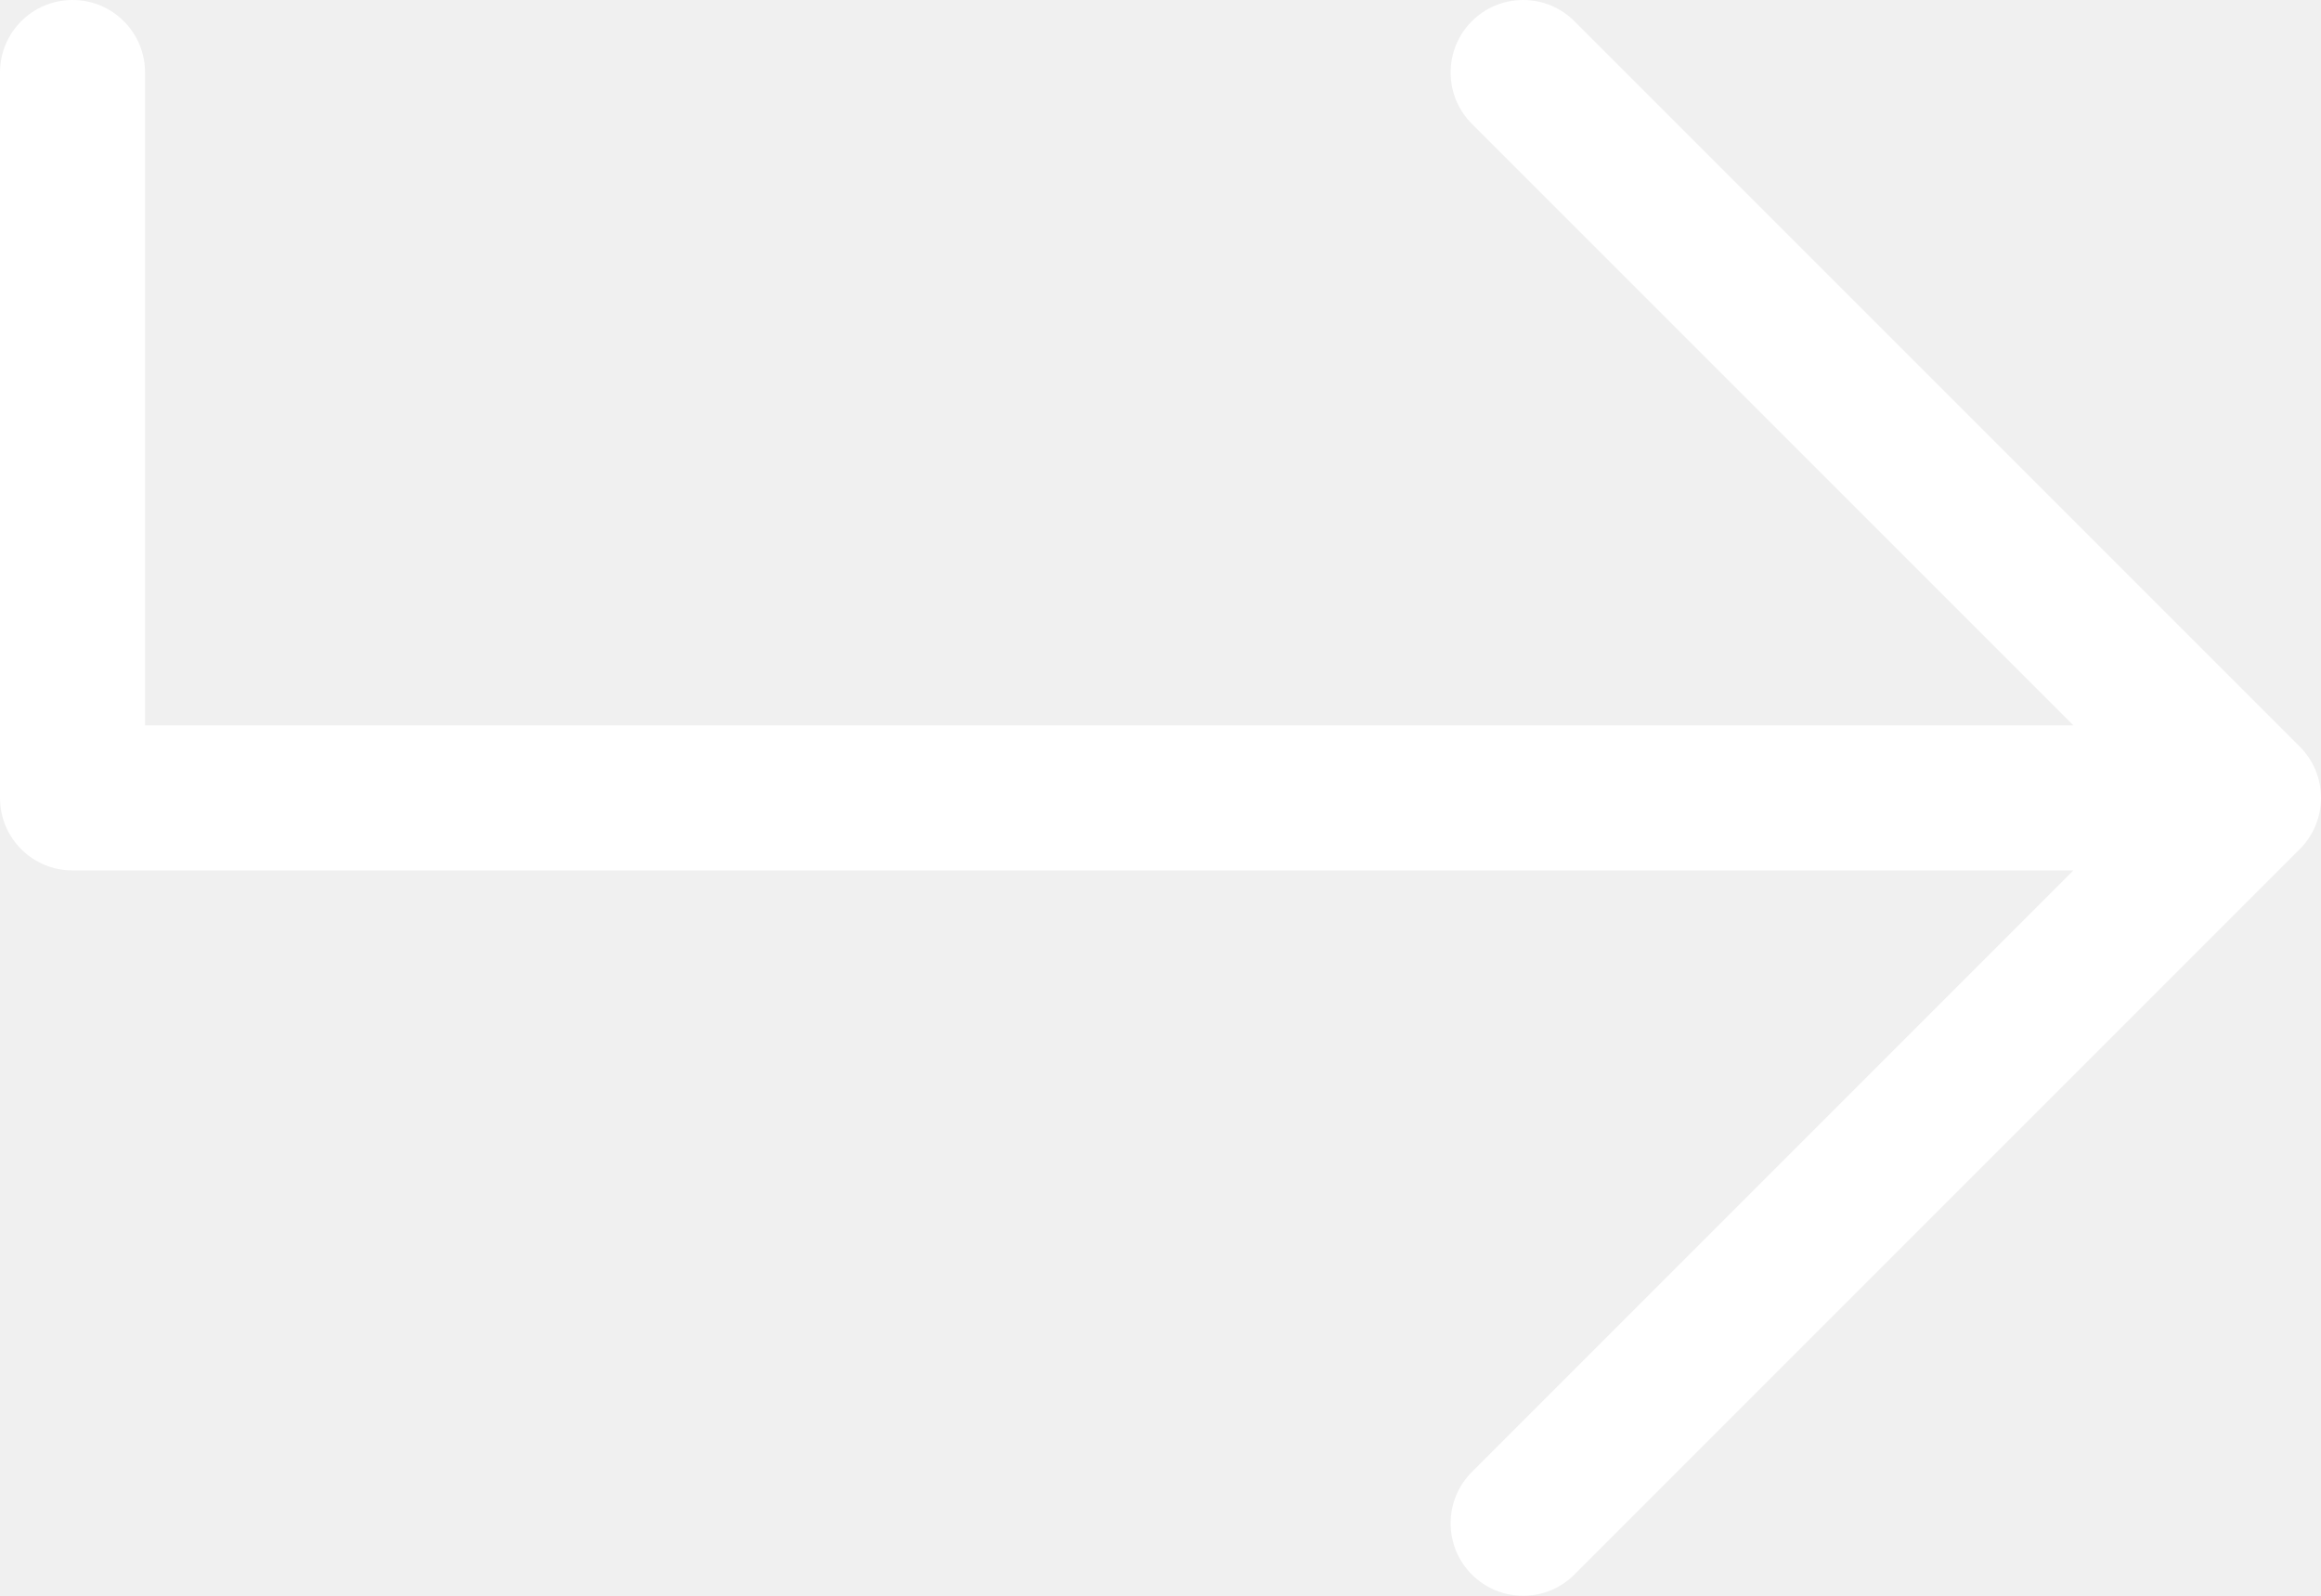
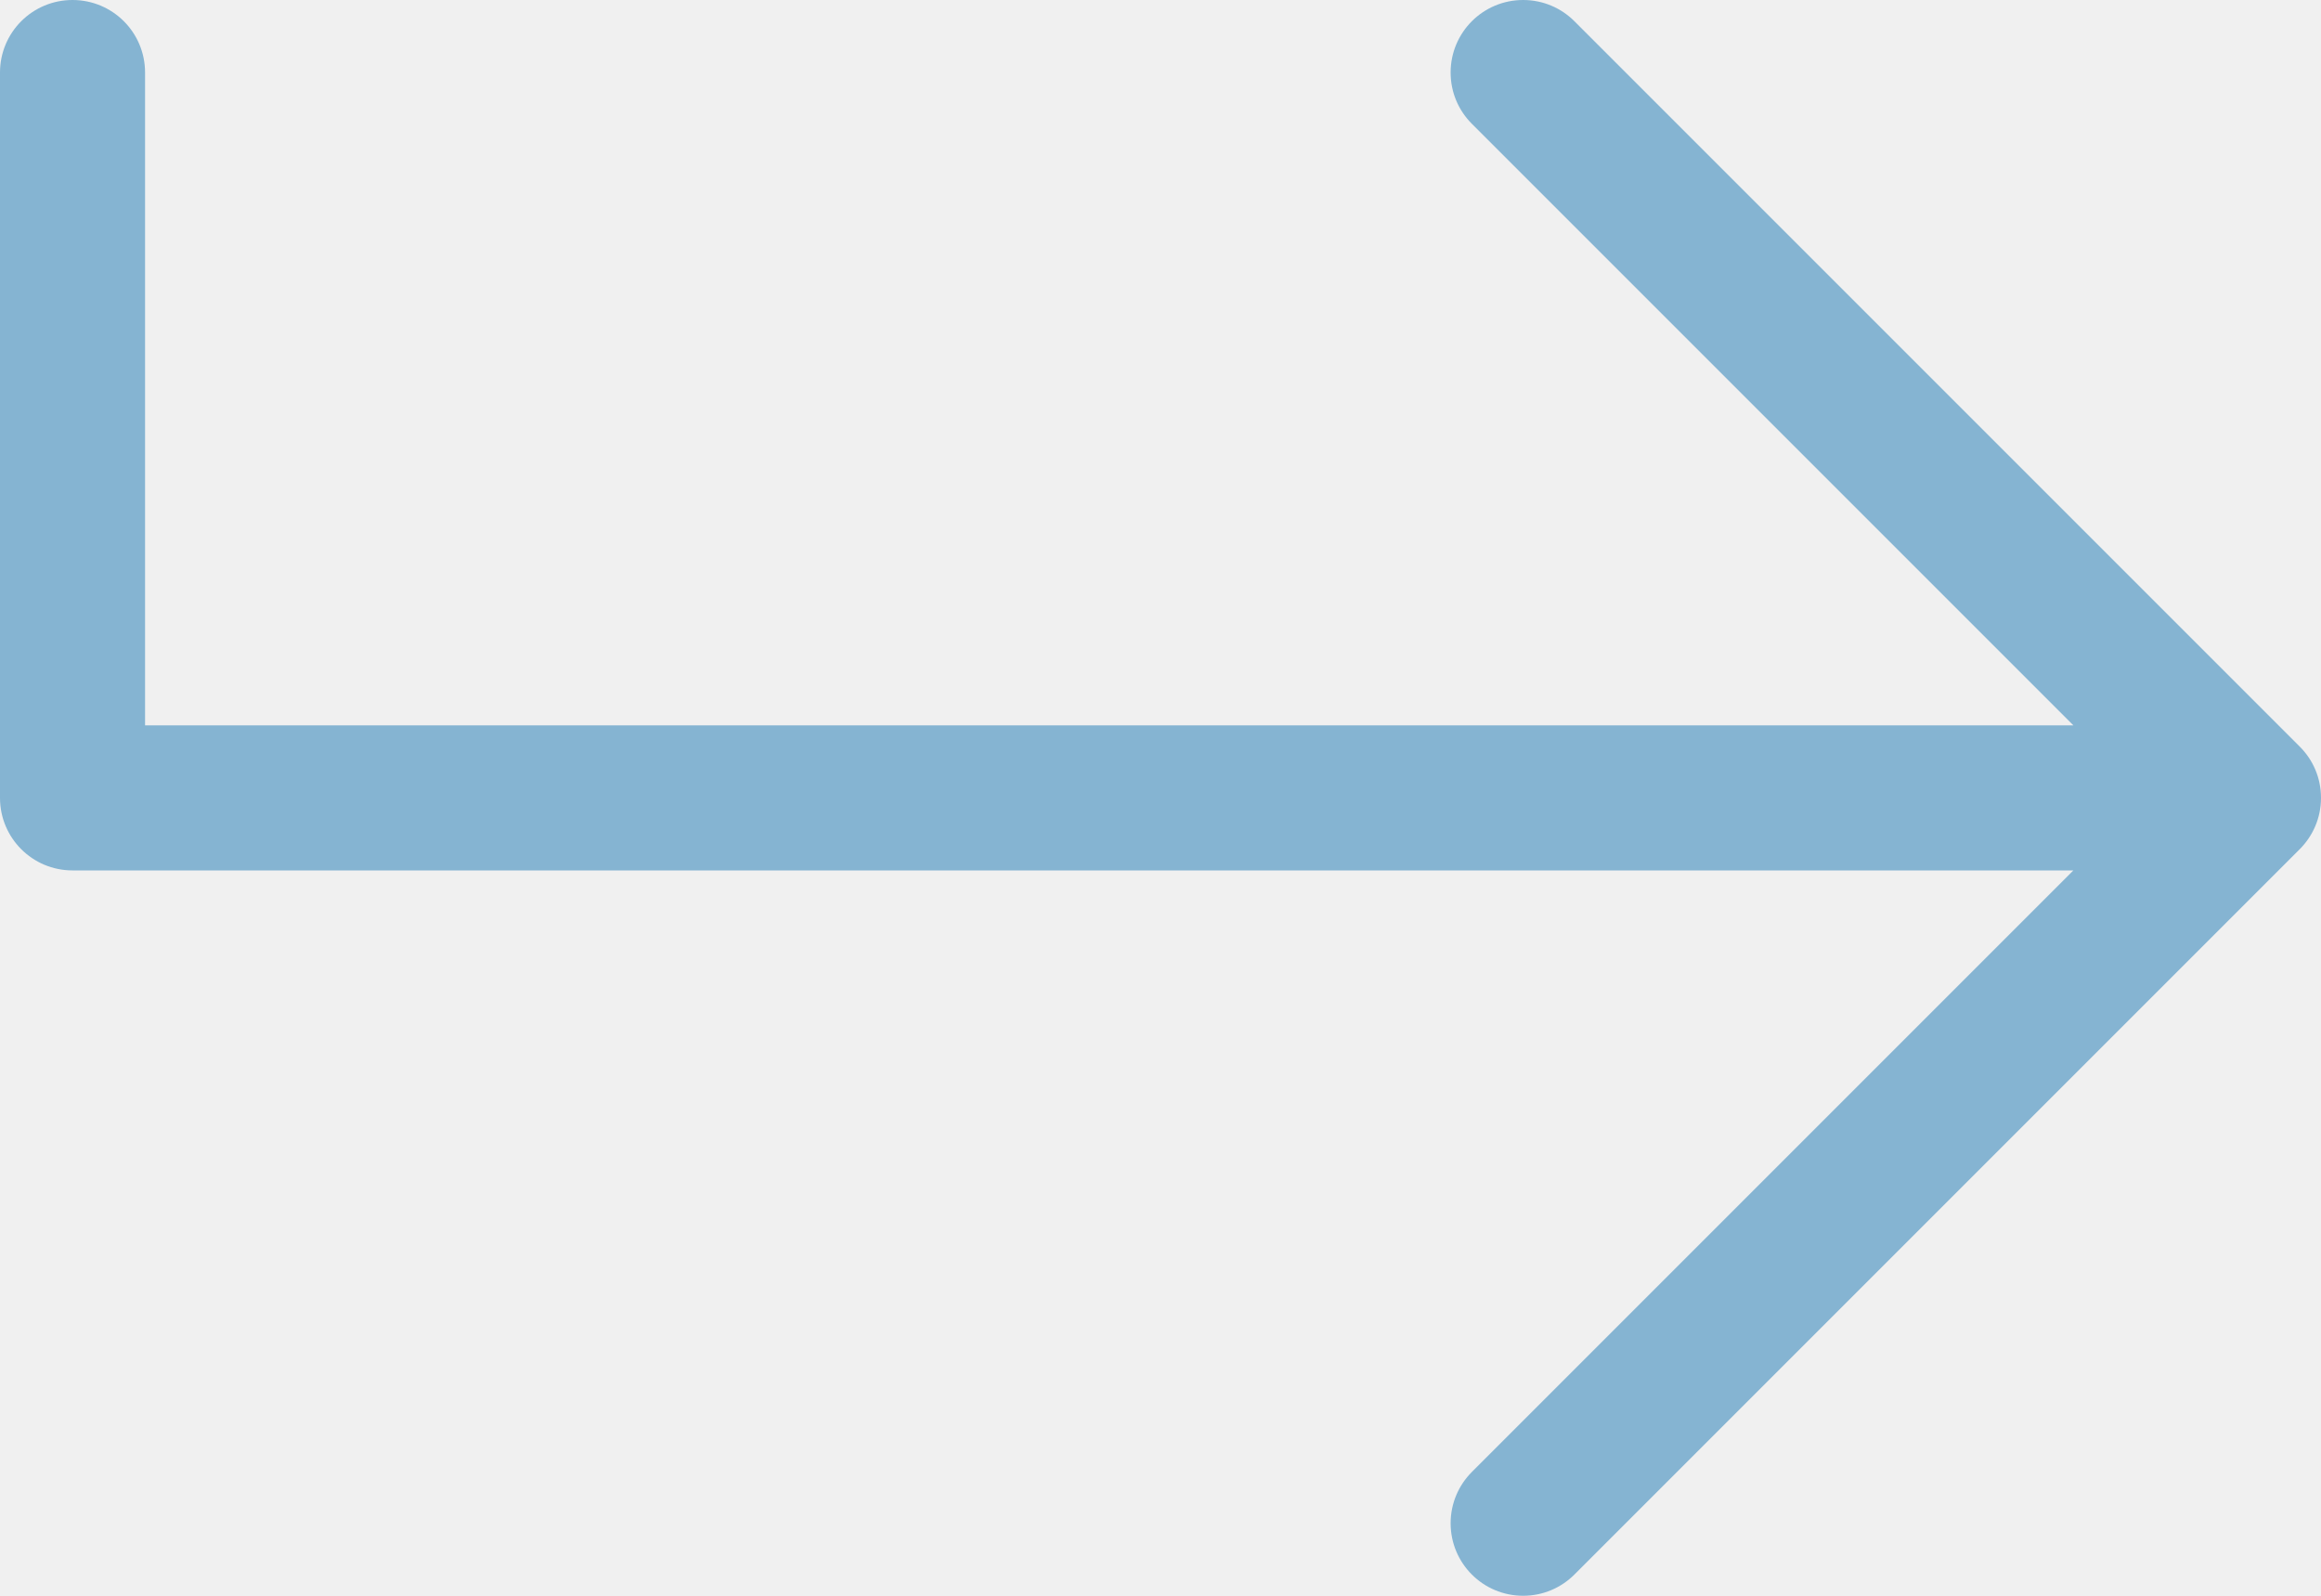
<svg xmlns="http://www.w3.org/2000/svg" width="32px" height="22px" viewBox="0 0 32 22" version="1.1">
  <defs />
-   <g id="About" stroke="none" stroke-width="1" fill="none" fill-rule="evenodd">
-     <g id="About-XL" transform="translate(-704, -1321)" fill="#FFFFFF">
-       <g id="contact-cta" transform="translate(0, 1200)">
-         <path d="M725.707,121.293 C725.526,121.112 725.276,121 725,121 C724.447,121 724,121.447 724,122 C724,122.276 724.112,122.526 724.293,122.707 L732.586,131 L705,131 C704.447,131 704,131.447 704,132 L704,142 C704,142.553 704.447,143 705,143 C705.553,143 706,142.553 706,142 L706,133 L732.586,133 L724.293,141.293 C724.111,141.475 724,141.724 724,142 C724,142.553 724.447,143 725,143 C725.276,143 725.527,142.888 725.708,142.706 L735.707,132.707 C735.889,132.526 736,132.276 736,132 C736,131.724 735.888,131.474 735.706,131.292 L725.707,121.293 Z" id="turnright-a" transform="translate(720, 132) scale(1, -1) translate(-720, -132) " />
+   <g id="Services" stroke="none" stroke-width="1" fill="none" fill-rule="evenodd">
+     <g id="Services-L" transform="translate(-524, -1989)" fill="#85B4D2">
+       <g id="contact-cta" transform="translate(0, 1838)">
+         <path d="M545.707,172.707 C545.526,172.888 545.276,173 545,173 C544.447,173 544,172.553 544,172 C544,171.724 544.112,171.474 544.293,171.293 L552.586,163 L525,163 C524.447,163 524,162.553 524,162 L524,152 C524,151.447 524.447,151 525,151 C525.553,151 526,151.447 526,152 L526,161 L552.586,161 L544.293,152.707 C544.111,152.525 544,152.276 544,152 C544,151.447 544.447,151 545,151 C545.276,151 545.527,151.112 545.708,151.294 L555.707,161.293 C555.889,161.474 556,161.724 556,162 C556,162.276 555.888,162.526 555.706,162.708 L545.707,172.707 Z" id="turnright-a" />
      </g>
    </g>
  </g>
</svg>
